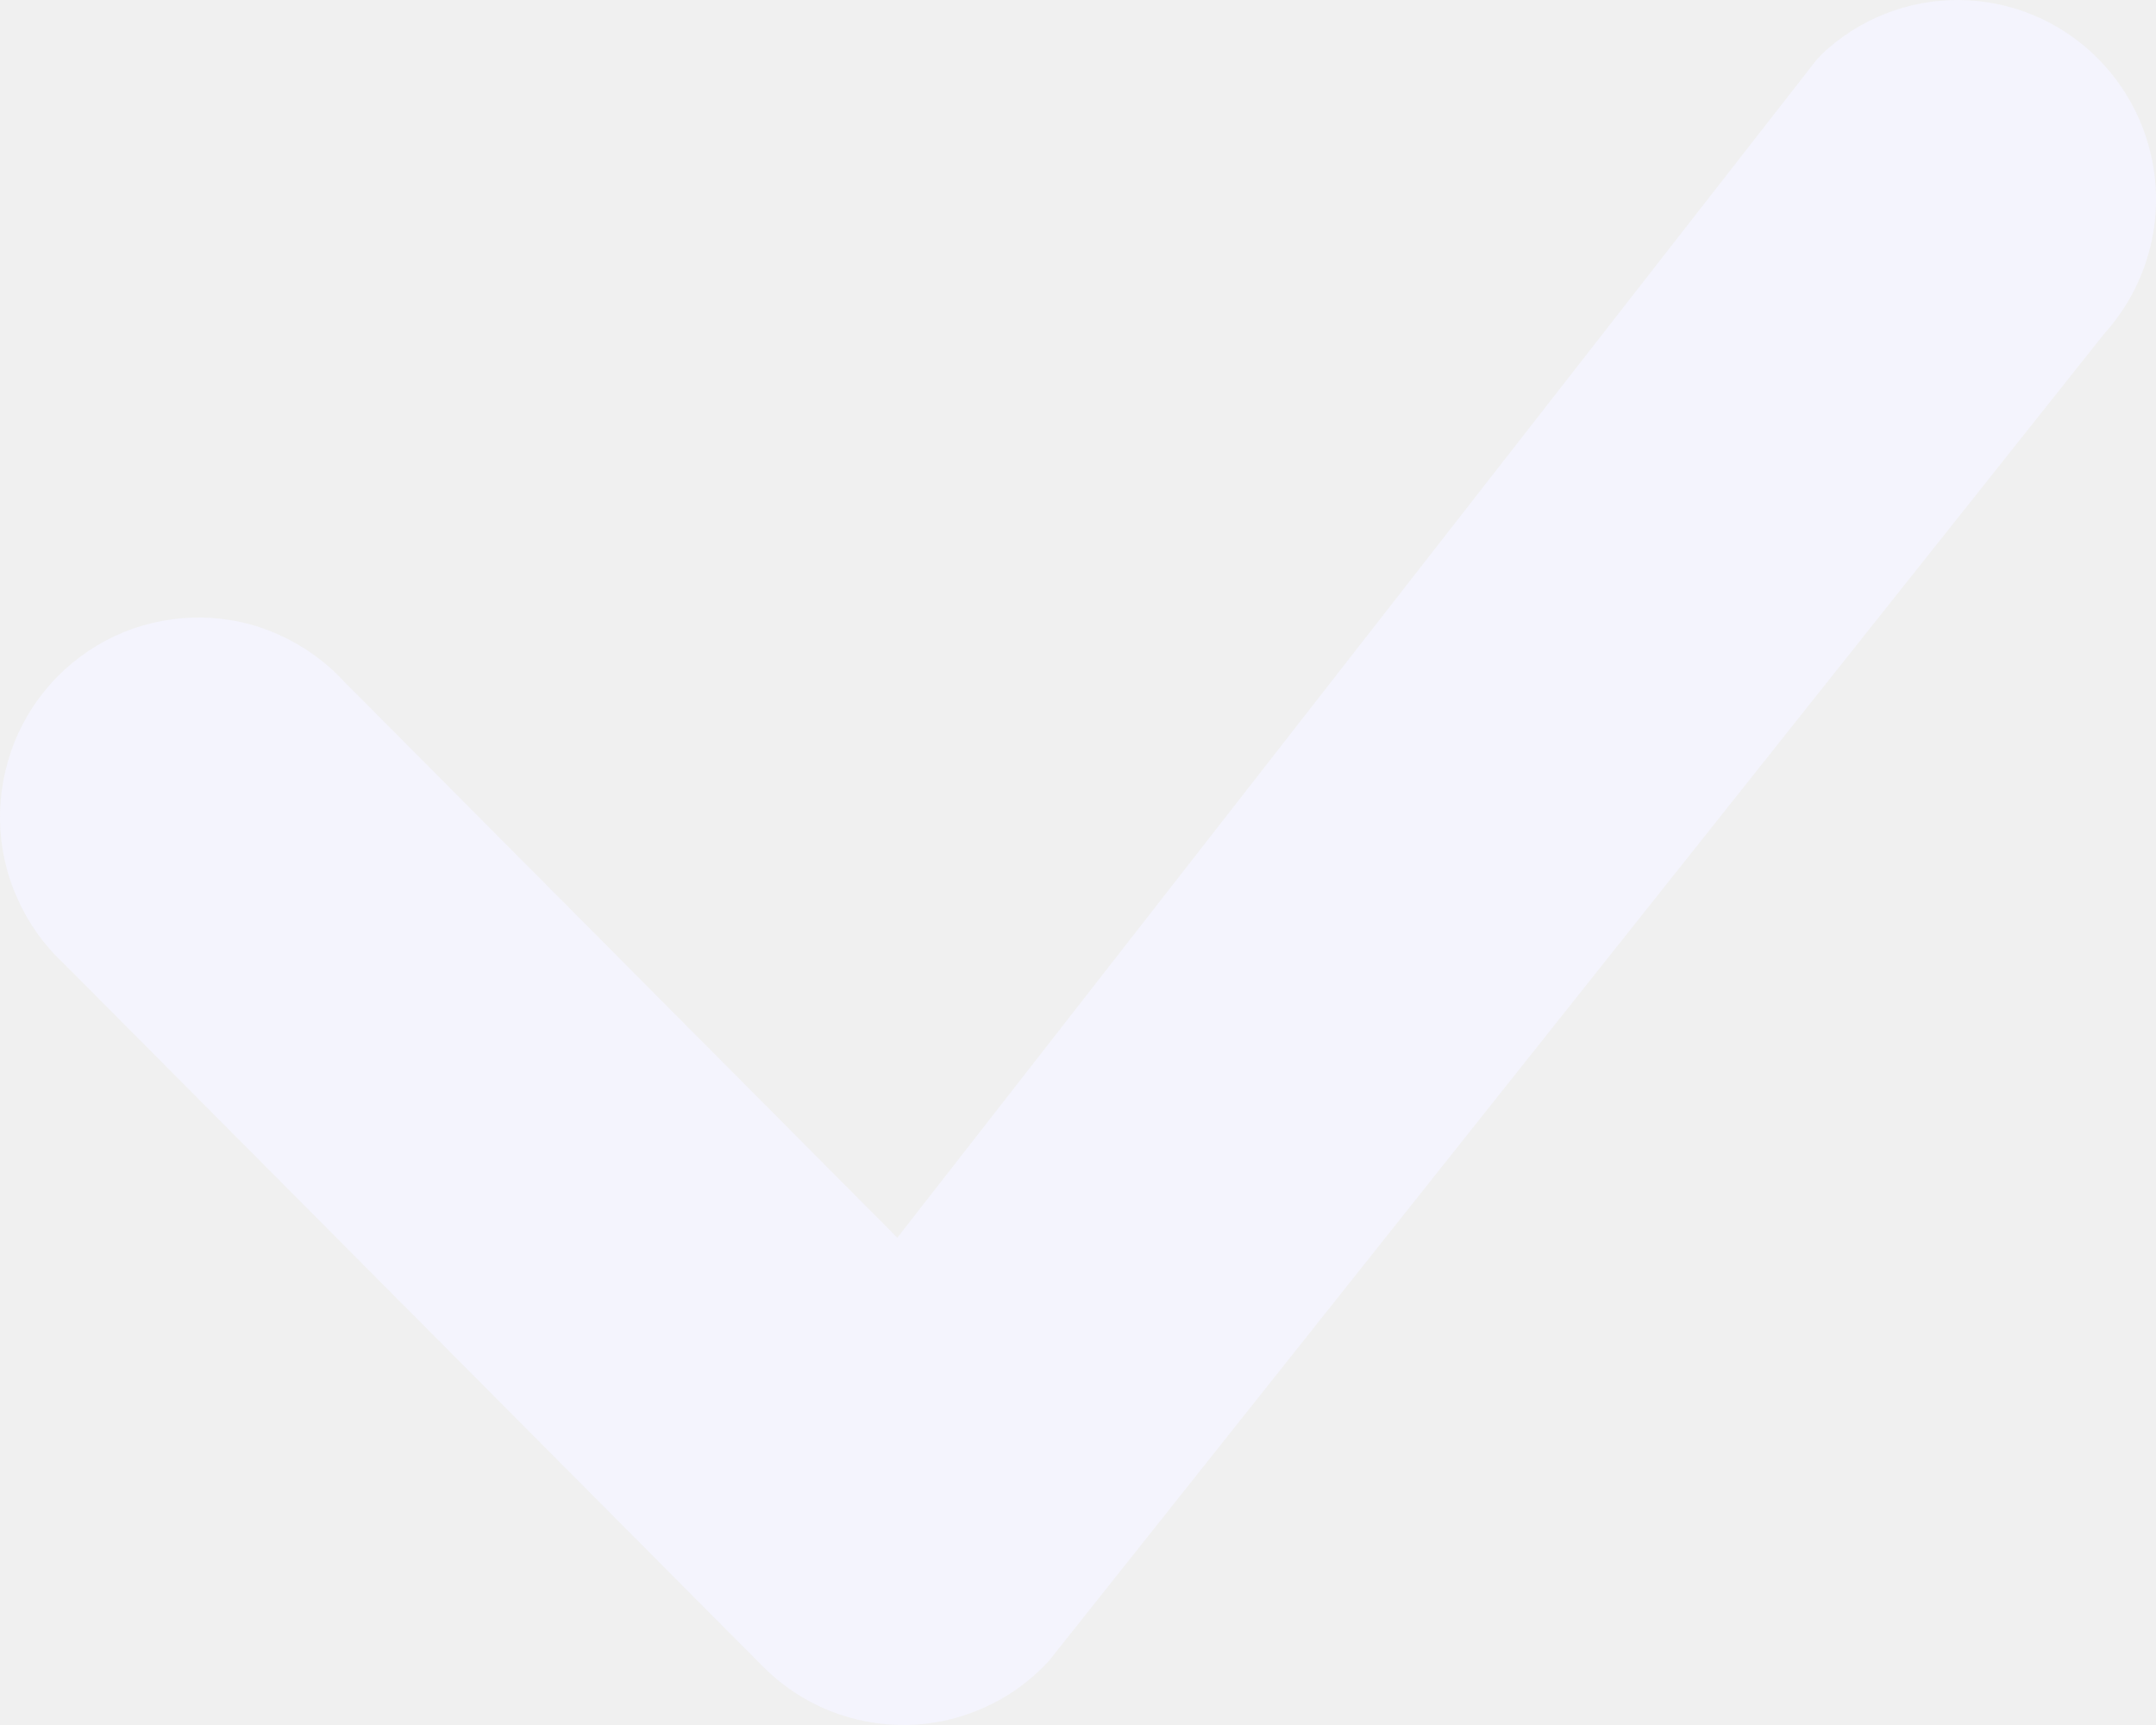
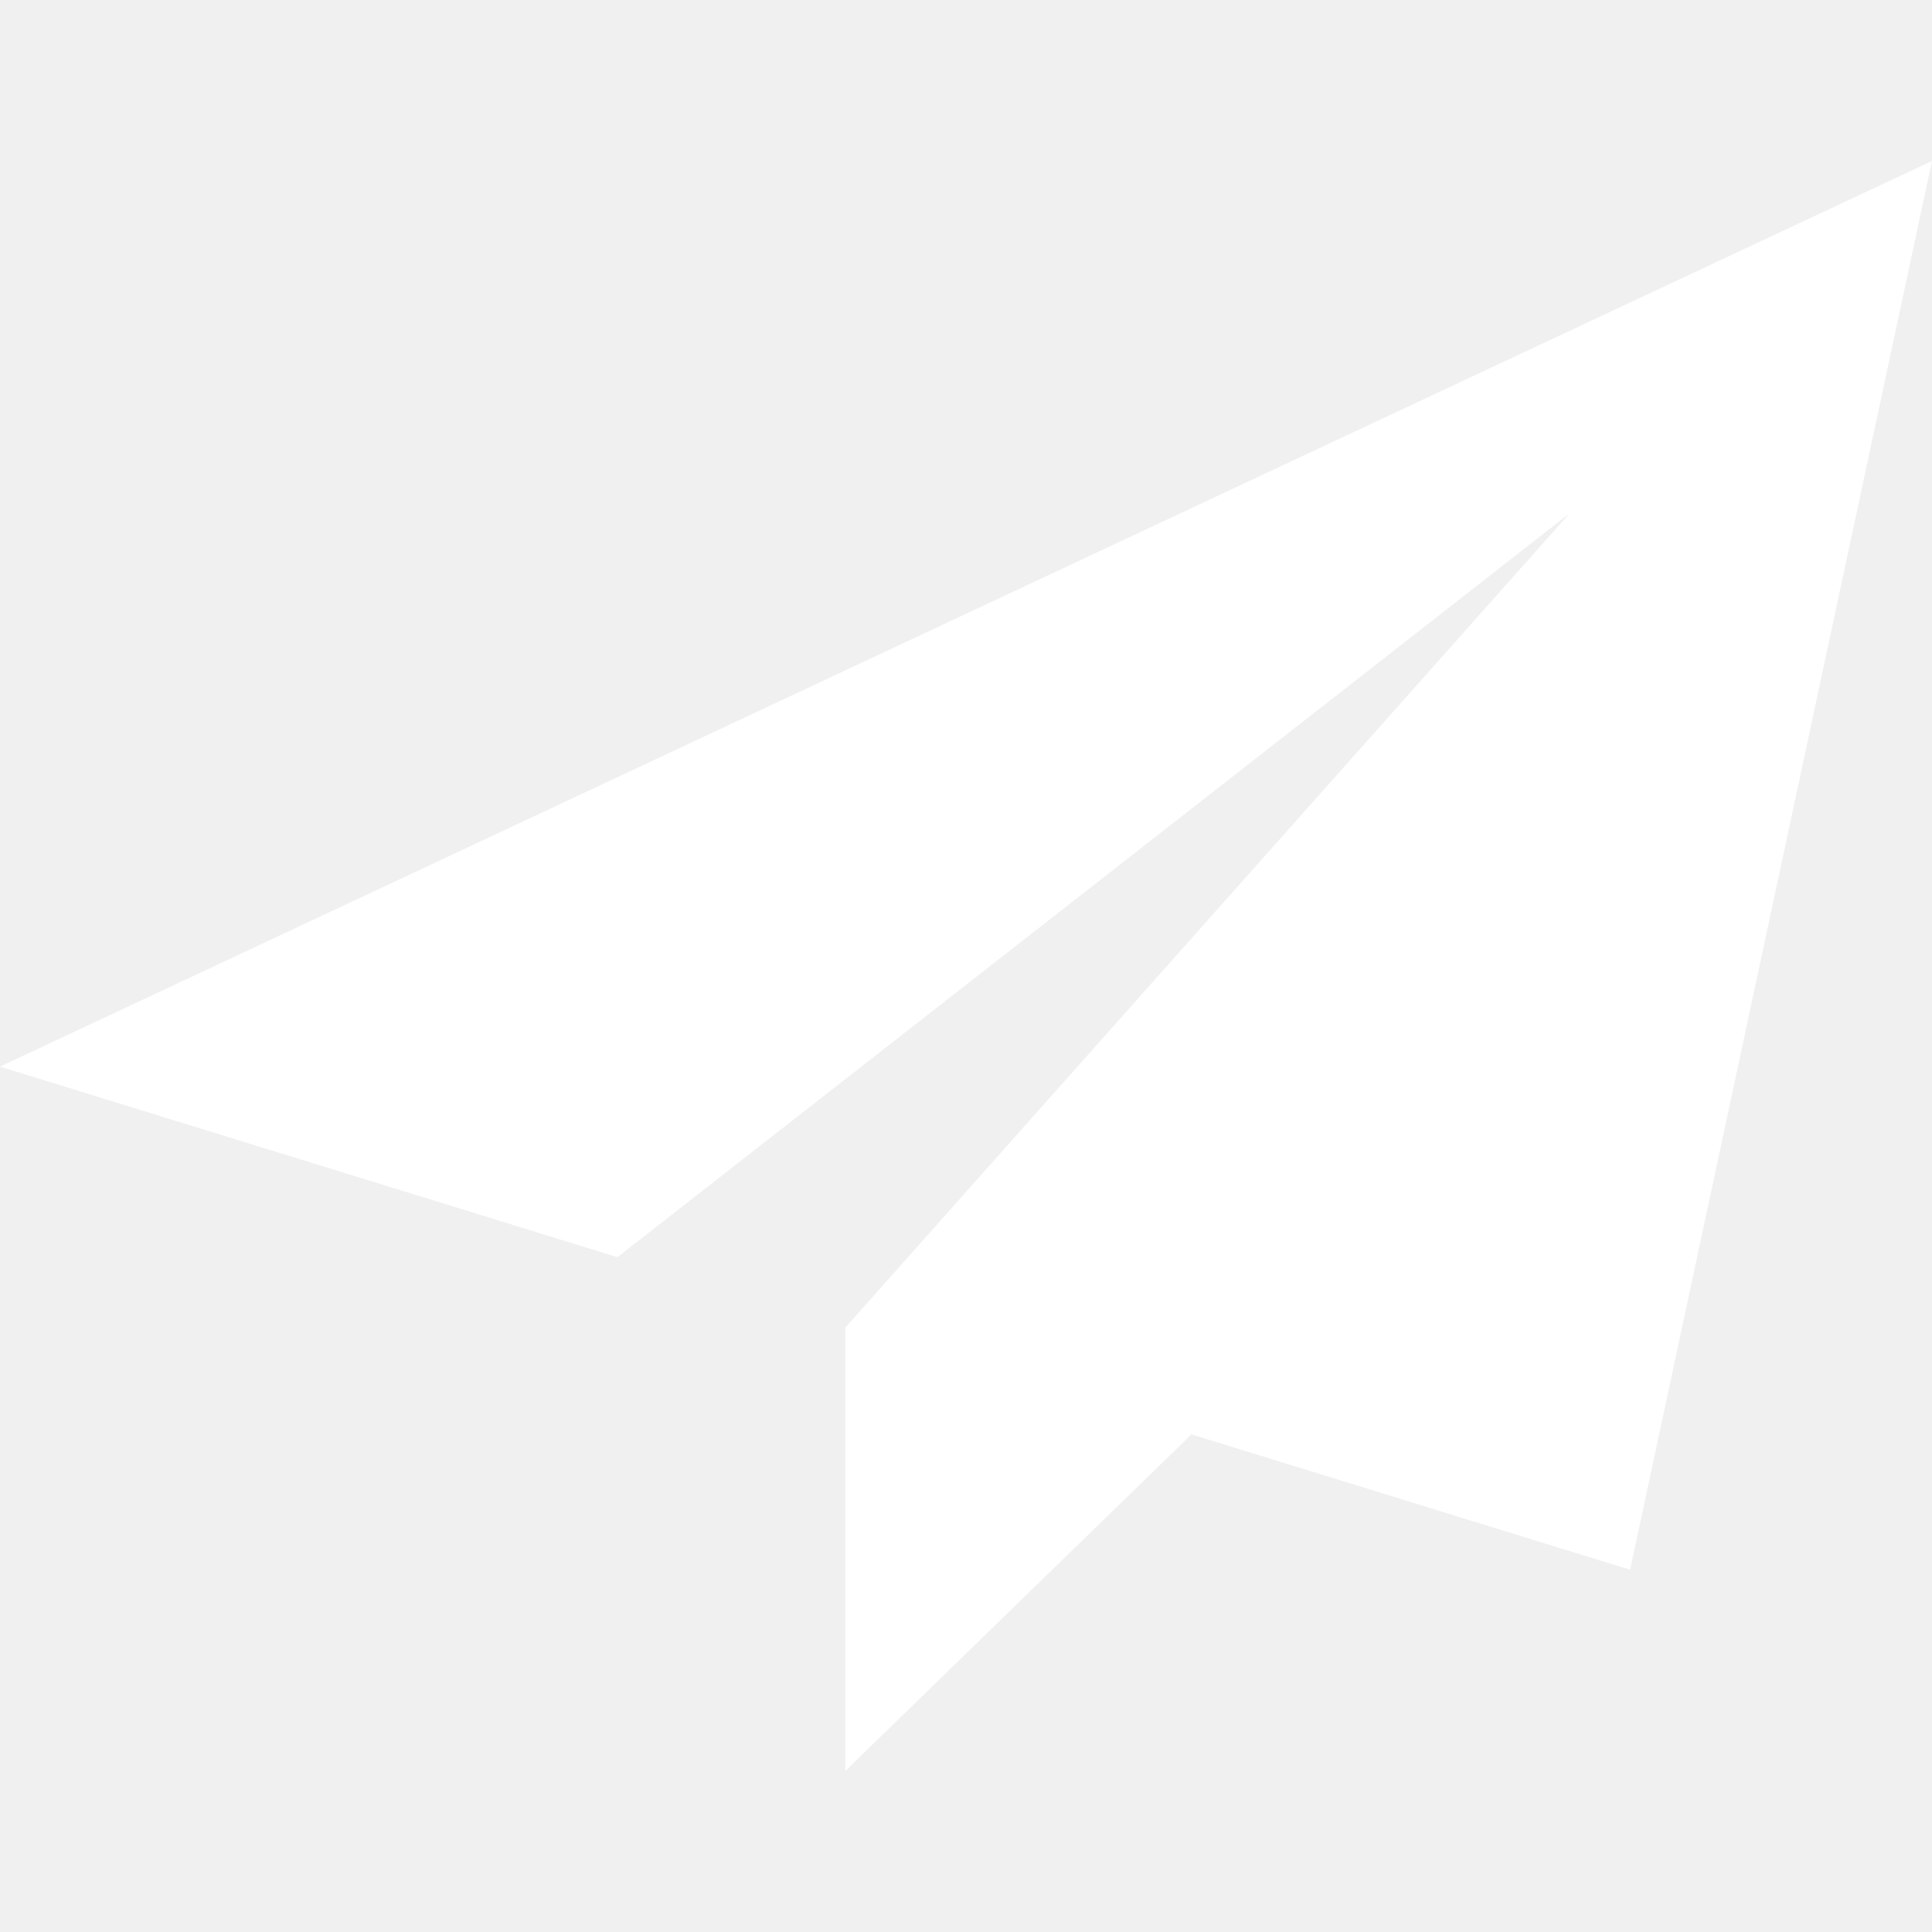
- <svg xmlns="http://www.w3.org/2000/svg" width="10" height="8" viewBox="0 0 10 8" fill="none">
-   <path d="M8.446 0.255C8.618 0.09 8.848 -0.002 9.087 2.65108e-05C9.326 0.002 9.554 0.097 9.724 0.265C9.895 0.433 9.993 0.661 10 0.901C10.006 1.14 9.919 1.373 9.758 1.55L4.864 7.704C4.779 7.796 4.678 7.869 4.565 7.919C4.452 7.97 4.33 7.998 4.206 8C4.083 8.002 3.96 7.979 3.845 7.933C3.73 7.886 3.626 7.817 3.539 7.729L0.293 4.466C0.202 4.381 0.13 4.279 0.08 4.165C0.029 4.052 0.002 3.929 0 3.805C-0.002 3.681 0.021 3.558 0.067 3.442C0.113 3.327 0.182 3.223 0.269 3.135C0.357 3.047 0.461 2.978 0.575 2.931C0.69 2.885 0.813 2.862 0.936 2.864C1.06 2.866 1.182 2.893 1.294 2.944C1.407 2.995 1.509 3.067 1.593 3.158L4.162 5.74L8.422 0.282C8.43 0.273 8.438 0.264 8.447 0.255H8.446Z" fill="#F4F4FD" />
+ <svg xmlns="http://www.w3.org/2000/svg" width="24" height="24" viewBox="0 0 24 24" fill="none">
+   <path d="M24 2L0 13.25L7.67 15.617L19.5 6.375L10.502 16.491L10.509 16.494L10.5 16.491V22L14.801 17.818L20.25 19.5L24 2Z" fill="white" />
</svg>
